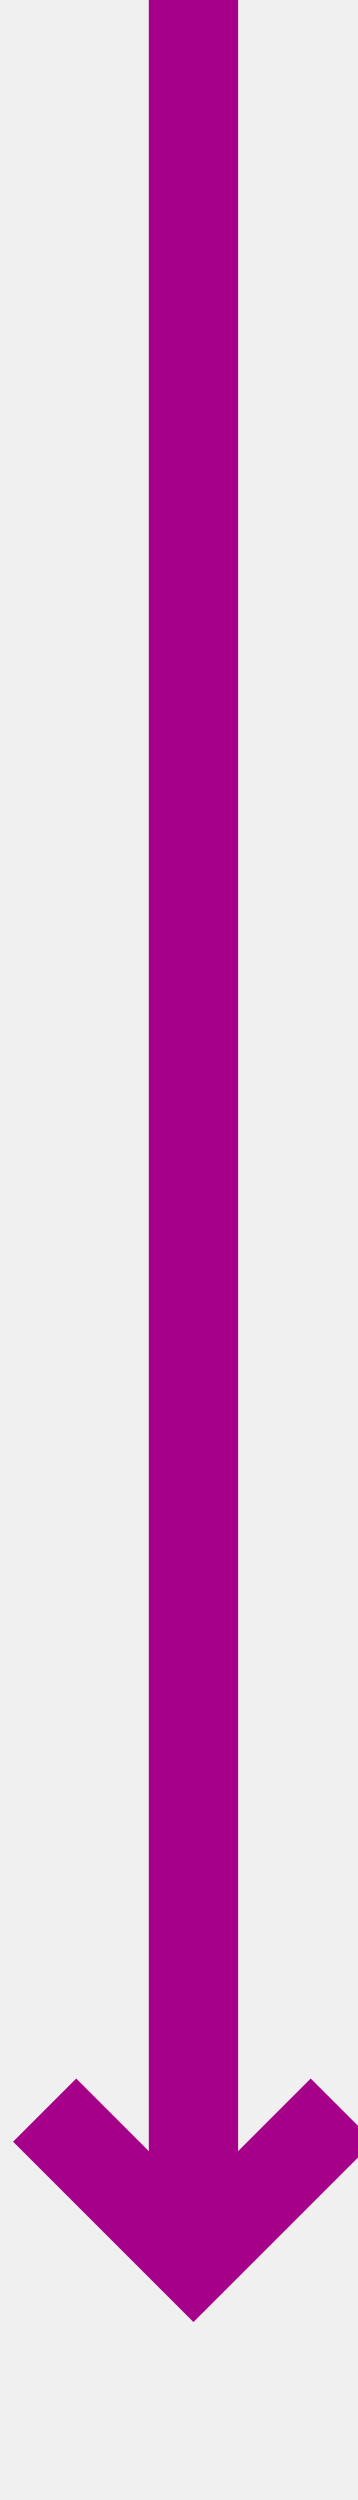
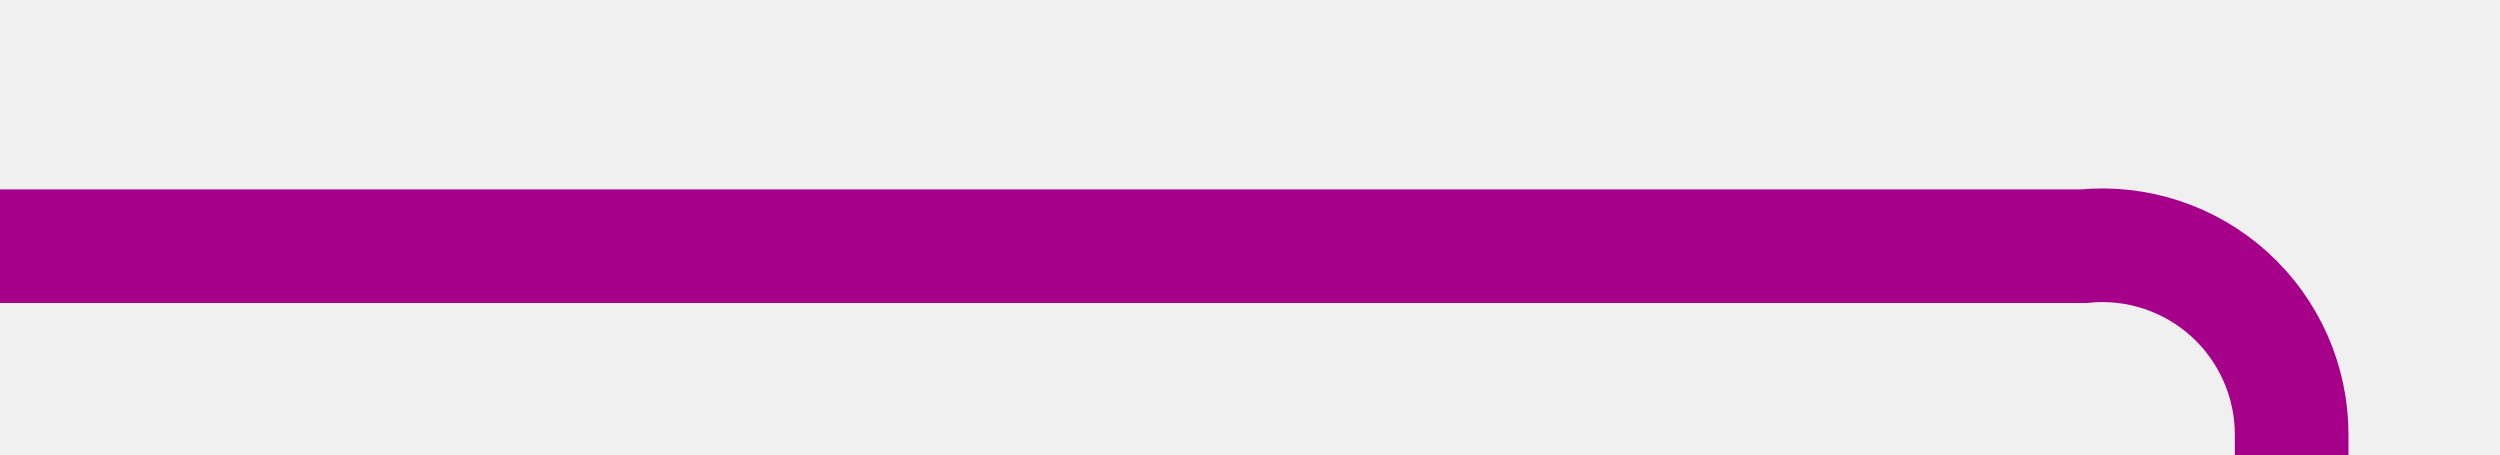
- <svg xmlns="http://www.w3.org/2000/svg" version="1.1" width="12px" height="84px" preserveAspectRatio="xMidYMin meet" viewBox="3655 2917  10 84">
-   <path d="M 3660.5 2917  L 3660.5 2992  " stroke-width="3" stroke="#a6008b" fill="none" />
-   <path d="M 3664.439 2986.839  L 3660.5 2990.779  L 3656.561 2986.839  L 3654.439 2988.961  L 3659.439 2993.961  L 3660.5 2995.021  L 3661.561 2993.961  L 3666.561 2988.961  L 3664.439 2986.839  Z " fill-rule="nonzero" fill="#a6008b" stroke="none" />
+ <svg xmlns="http://www.w3.org/2000/svg" version="1.1" width="66px" height="12px" preserveAspectRatio="xMinYMid meet" viewBox="3600 2368  66 10">
+   <defs>
+     <mask fill="white" id="clip81">
+       <path d="M 3632 2554  L 3688 2554  L 3688 2588  L 3632 2588  Z M 3600 2370  L 3688 2370  L 3688 2840  L 3600 2840  Z " fill-rule="evenodd" />
+     </mask>
+   </defs>
+   <path d="M 3600 2373.5  L 3655 2373.5  A 5 5 0 0 1 3660.5 2378.5 L 3660.5 2826  " stroke-width="3" stroke="#a6008b" fill="none" mask="url(#clip81)" />
+   <path d="M 3664.439 2820.839  L 3660.5 2824.779  L 3656.561 2820.839  L 3654.439 2822.961  L 3659.439 2827.961  L 3660.5 2829.021  L 3661.561 2827.961  L 3666.561 2822.961  L 3664.439 2820.839  Z " fill-rule="nonzero" fill="#a6008b" stroke="none" mask="url(#clip81)" />
</svg>
